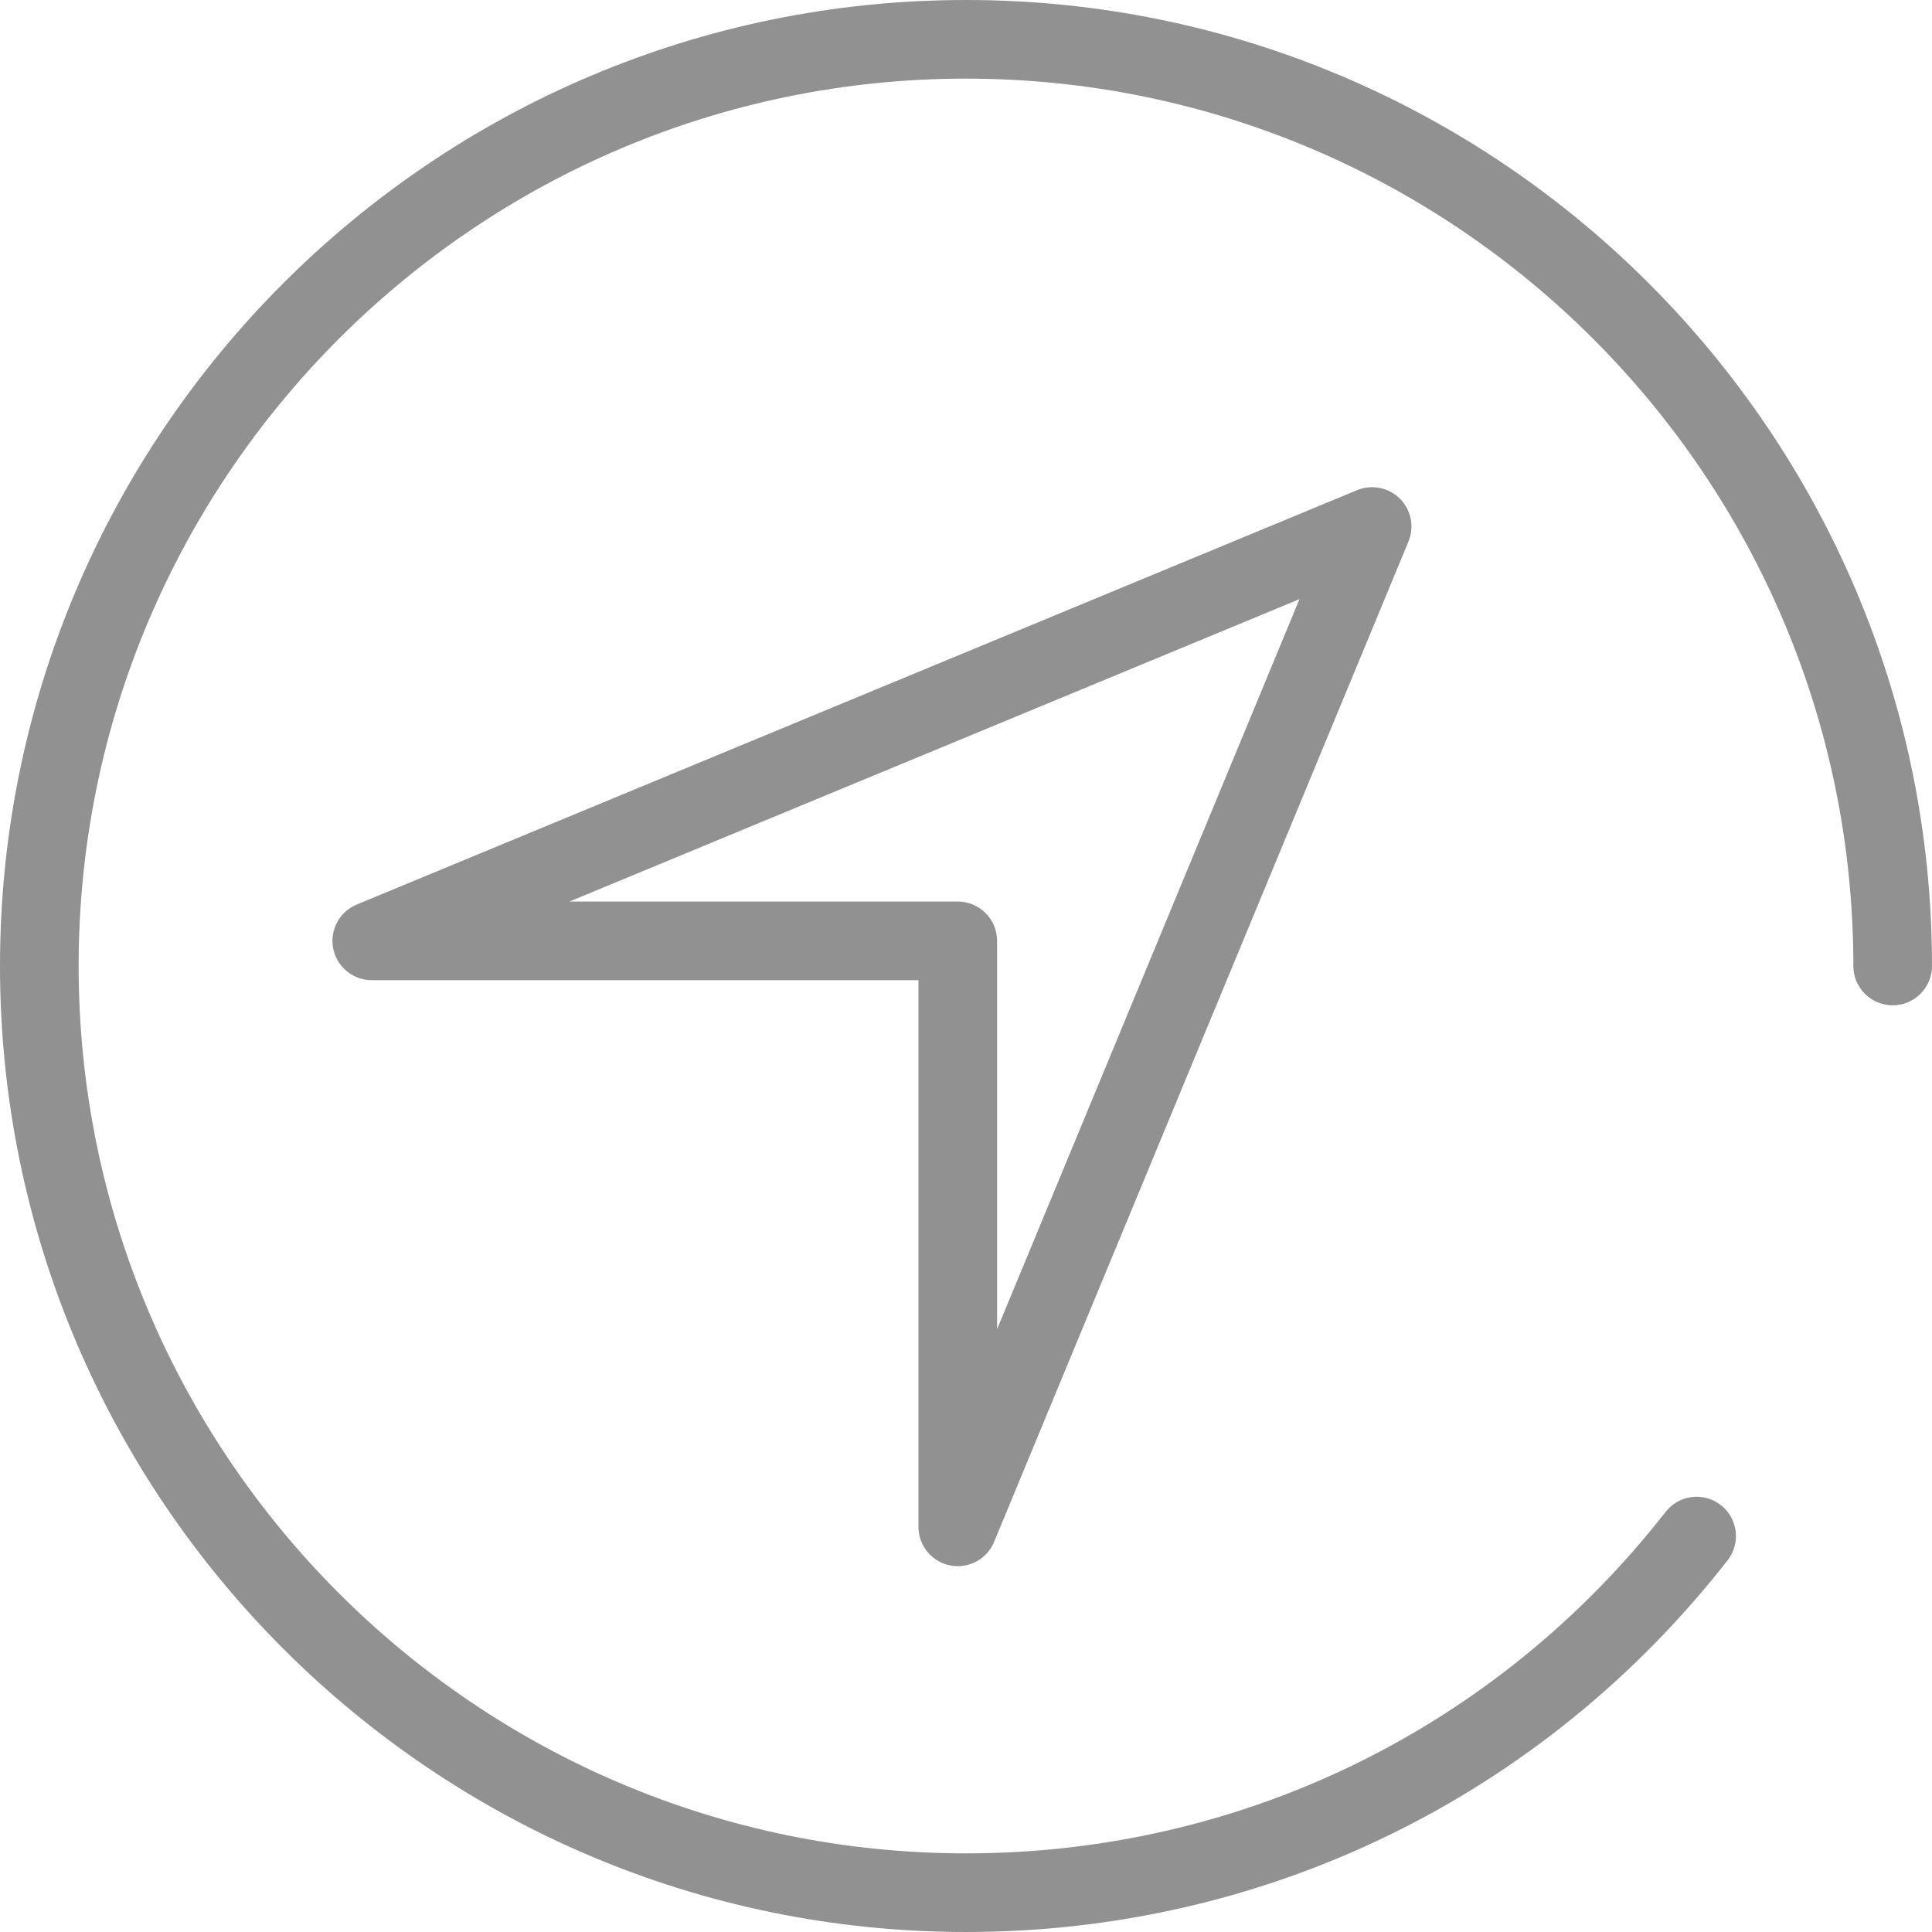
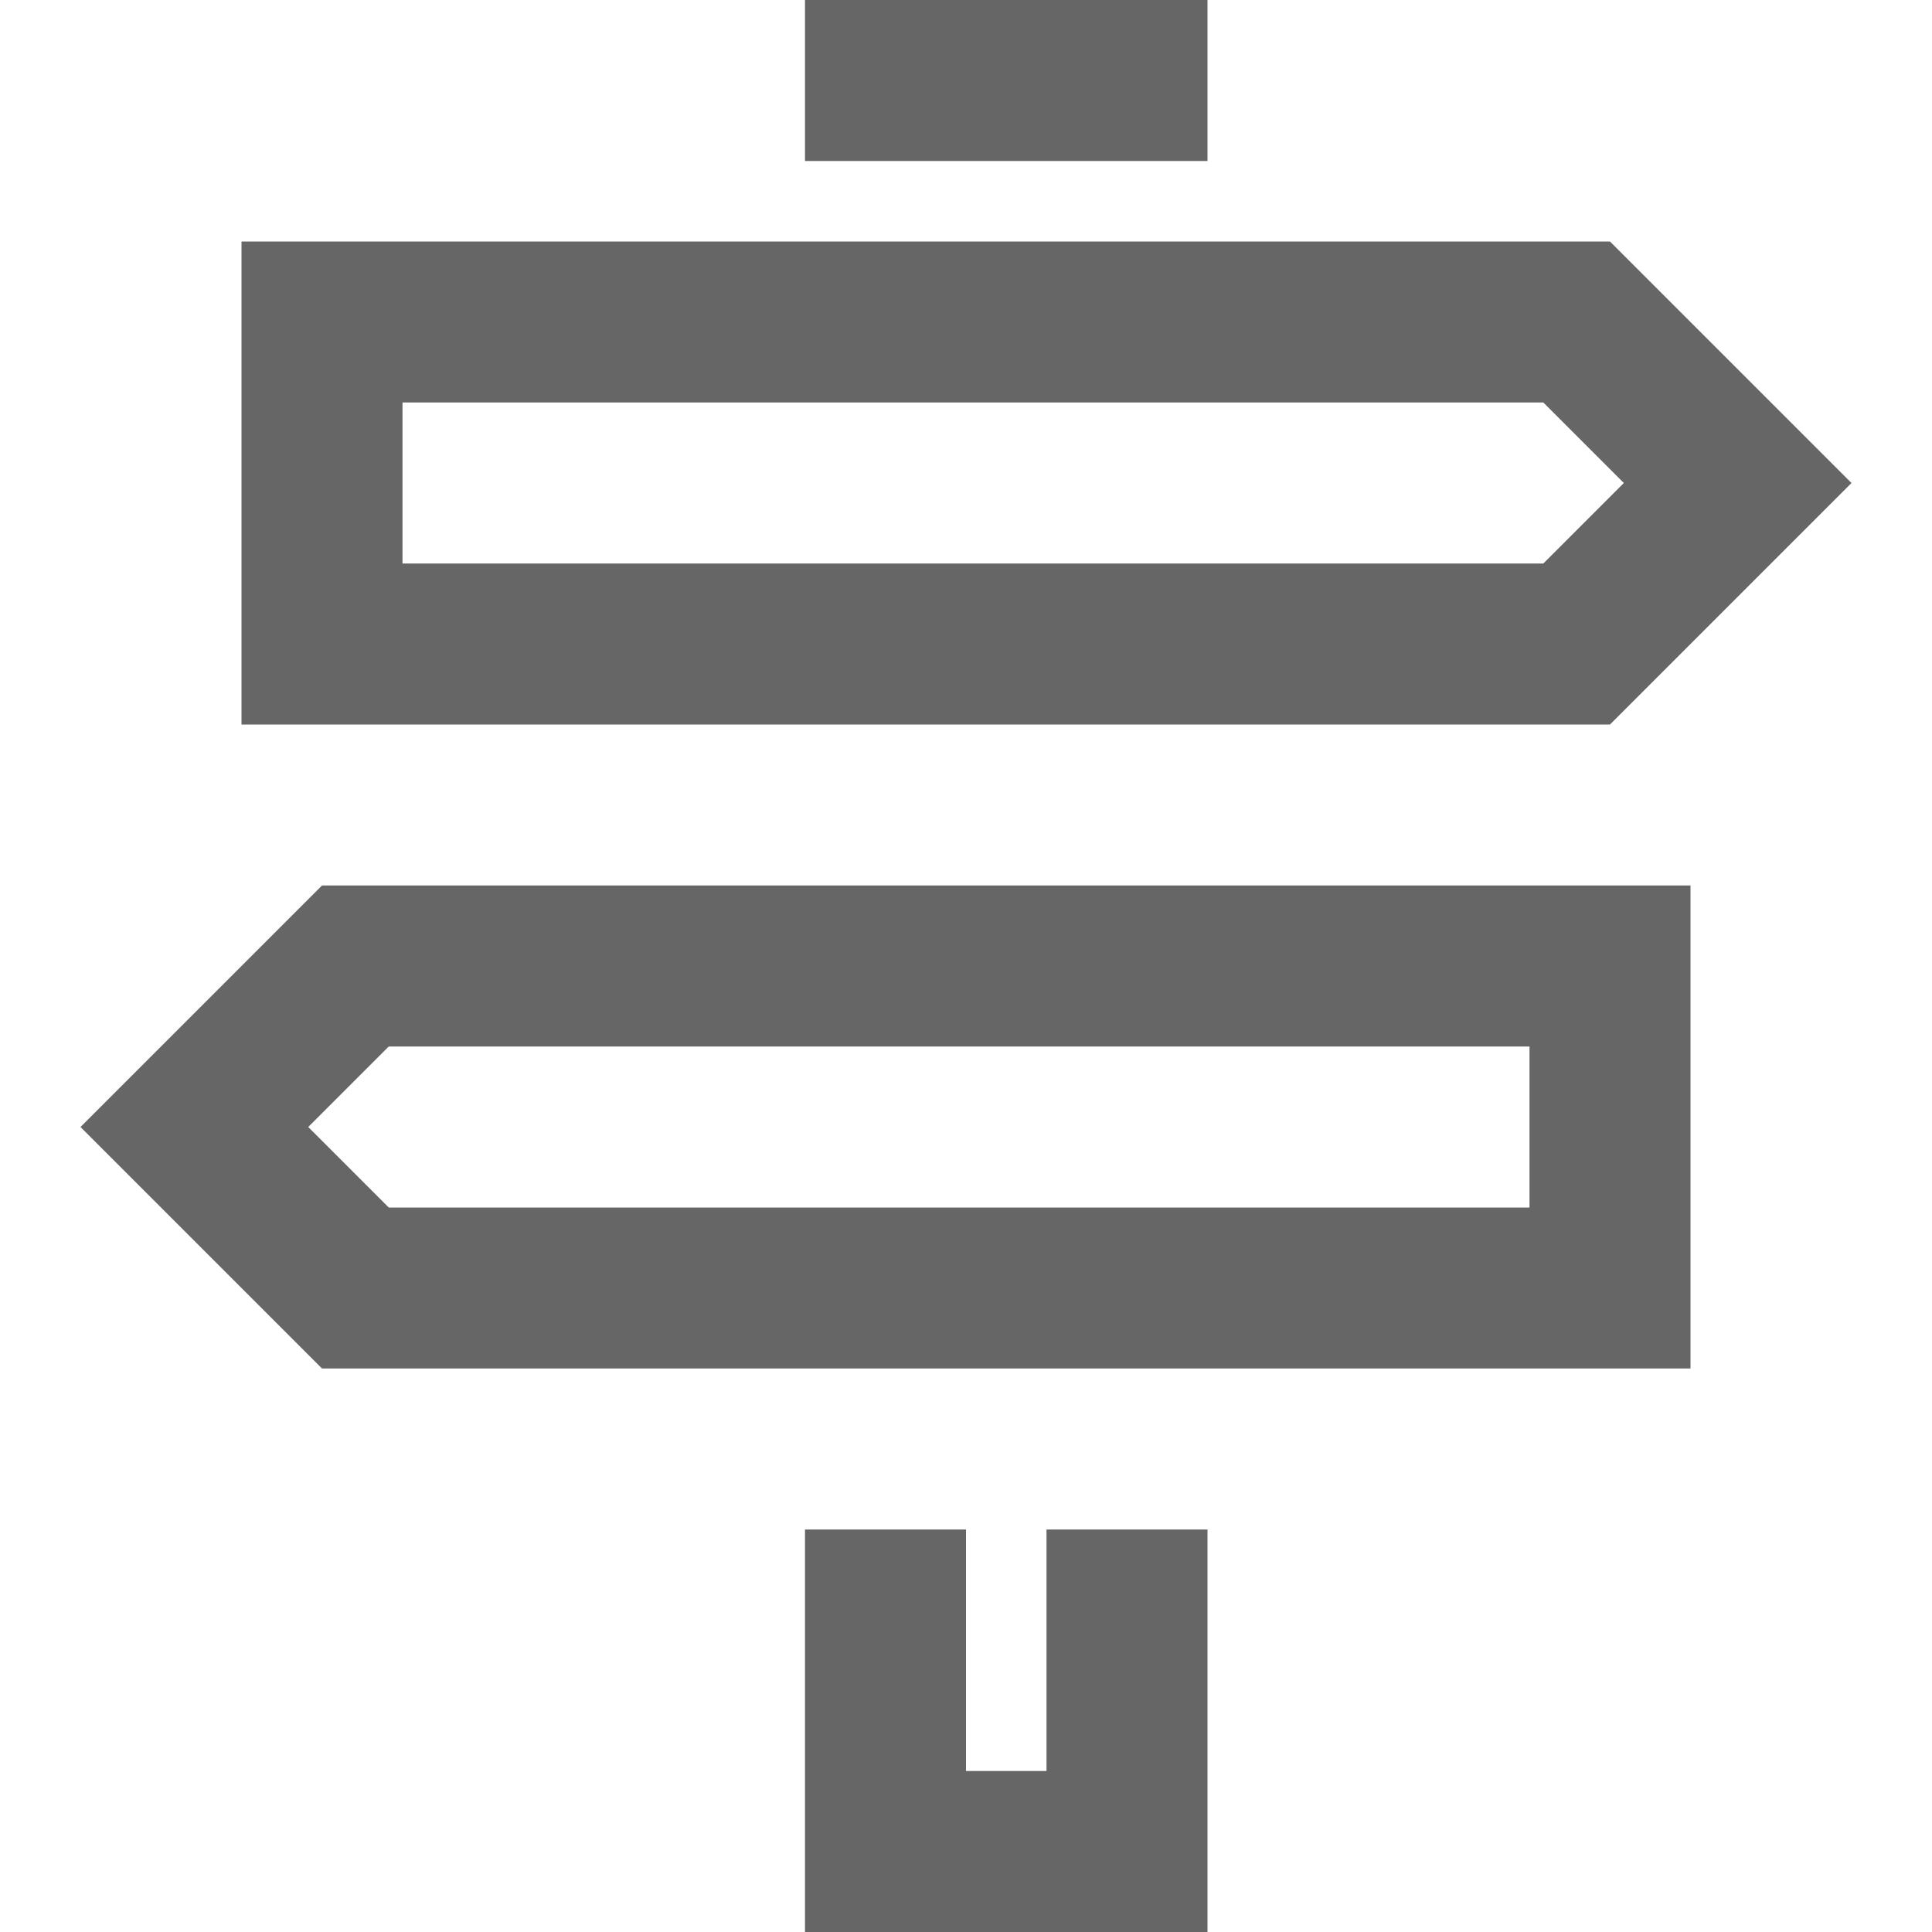
- <svg xmlns="http://www.w3.org/2000/svg" version="1.1" id="Capa_1" x="0px" y="0px" viewBox="0 0 294.843 294.843" style="enable-background:new 0 0 294.843 294.843;" xml:space="preserve" width="512px" height="512px">
-   <g>
-     <path d="M147.421,0C66.133,0,0,66.133,0,147.421s66.133,147.421,147.421,147.421c45.697,0,88.061-20.676,116.23-56.727   c2.04-2.611,1.577-6.382-1.034-8.422c-2.612-2.041-6.382-1.578-8.422,1.034c-25.879,33.12-64.797,52.116-106.774,52.116   C72.75,282.843,12,222.093,12,147.421S72.75,12,147.421,12s135.421,60.75,135.421,135.421c0,3.313,2.687,6,6,6s6-2.687,6-6   C294.843,66.133,228.71,0,147.421,0z" fill="#919191" />
-     <path d="M144.995,238.9c0.393,0.078,0.785,0.116,1.173,0.116c2.386,0,4.598-1.43,5.541-3.705l63.236-152.666   c0.929-2.242,0.415-4.823-1.301-6.539s-4.296-2.228-6.539-1.301L54.44,138.042c-2.645,1.096-4.147,3.907-3.589,6.714   c0.559,2.808,3.022,4.83,5.885,4.83h83.43v83.43C140.166,235.877,142.188,238.341,144.995,238.9z M86.9,137.585l111.415-46.15   l-46.15,111.416v-59.266c0-3.313-2.687-6-6-6H86.9z" fill="#919191" />
-   </g>
-   <g>
- </g>
-   <g>
- </g>
-   <g>
- </g>
-   <g>
- </g>
-   <g>
- </g>
-   <g>
- </g>
-   <g>
- </g>
-   <g>
- </g>
-   <g>
- </g>
-   <g>
- </g>
-   <g>
- </g>
-   <g>
- </g>
-   <g>
- </g>
-   <g>
- </g>
-   <g>
- </g>
+ <svg xmlns="http://www.w3.org/2000/svg" width="24" height="24" viewBox="0 0 24 24">
+   <path d="M19.172 5l1 1-1 1h-14.172v-2h14.172zm.828-2h-17v6h17l3-3-3-3zm-1 10v2h-14.171l-1-1 1-1h14.171zm2-2h-17l-3 3 3 3h17v-6zm-6-9v-2h-5v2h5zm-2 17v3h-1v-3h-2v5h5v-5h-2z" fill="#666" />
</svg>
